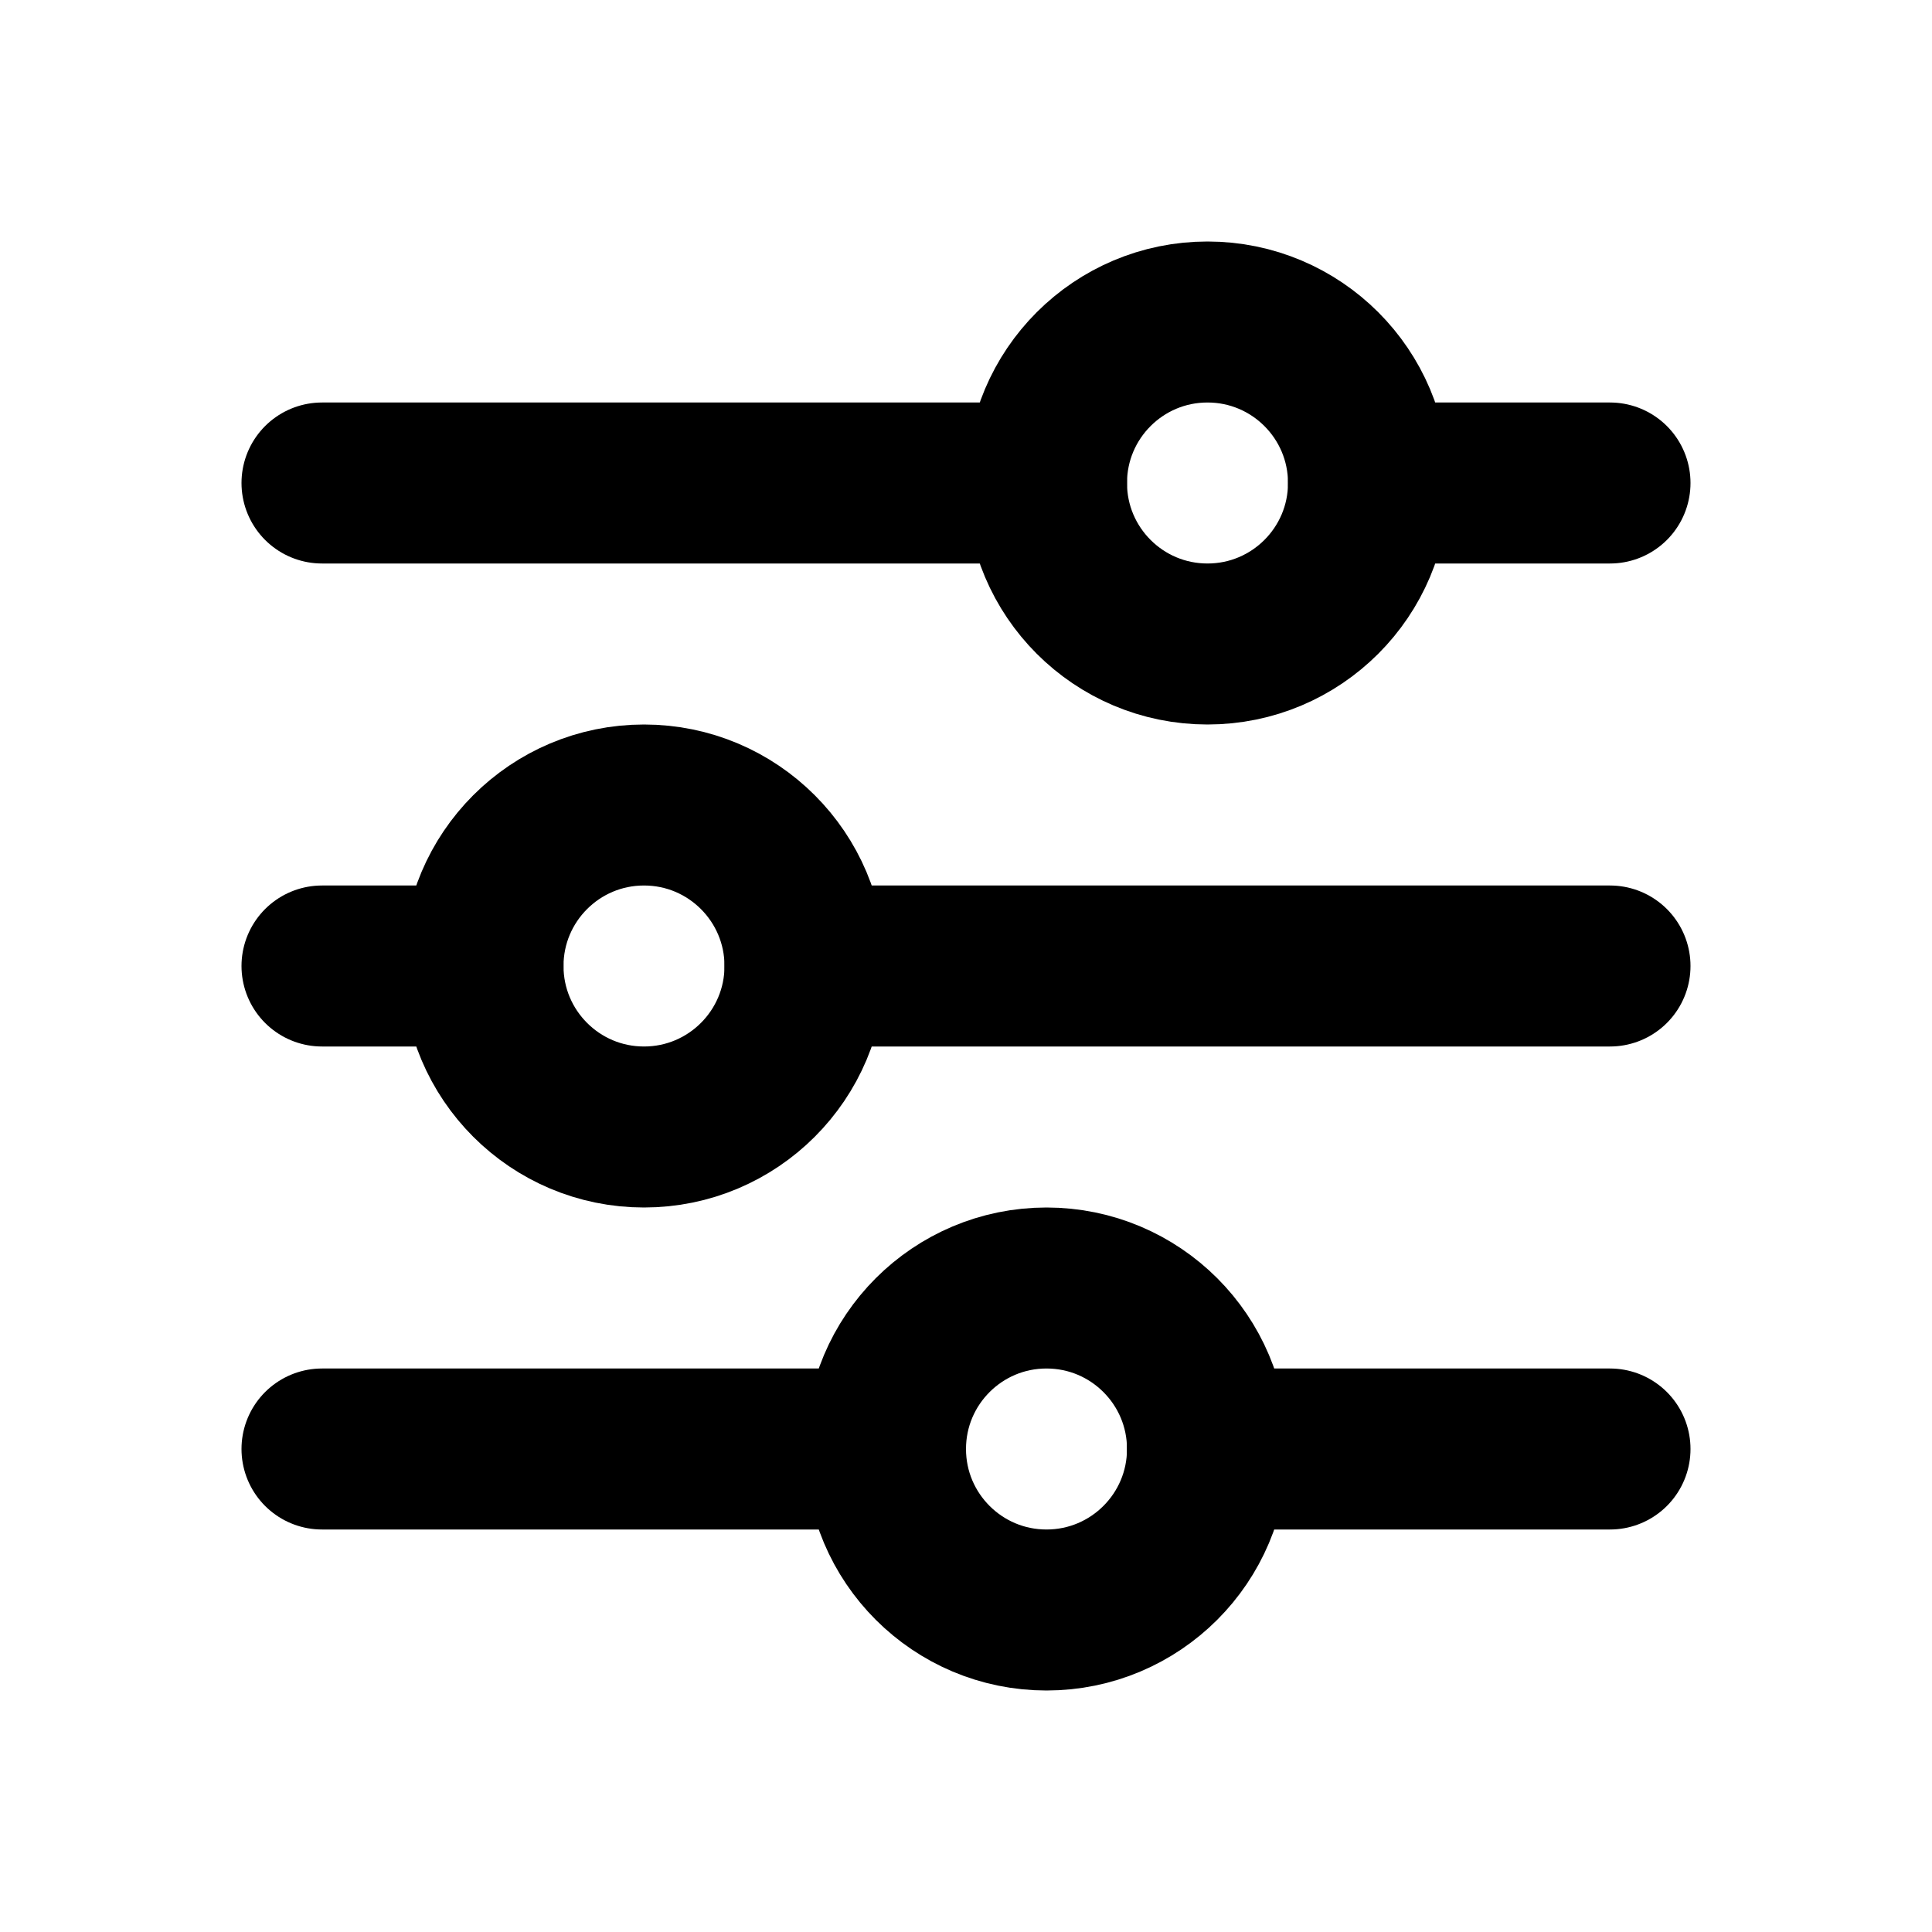
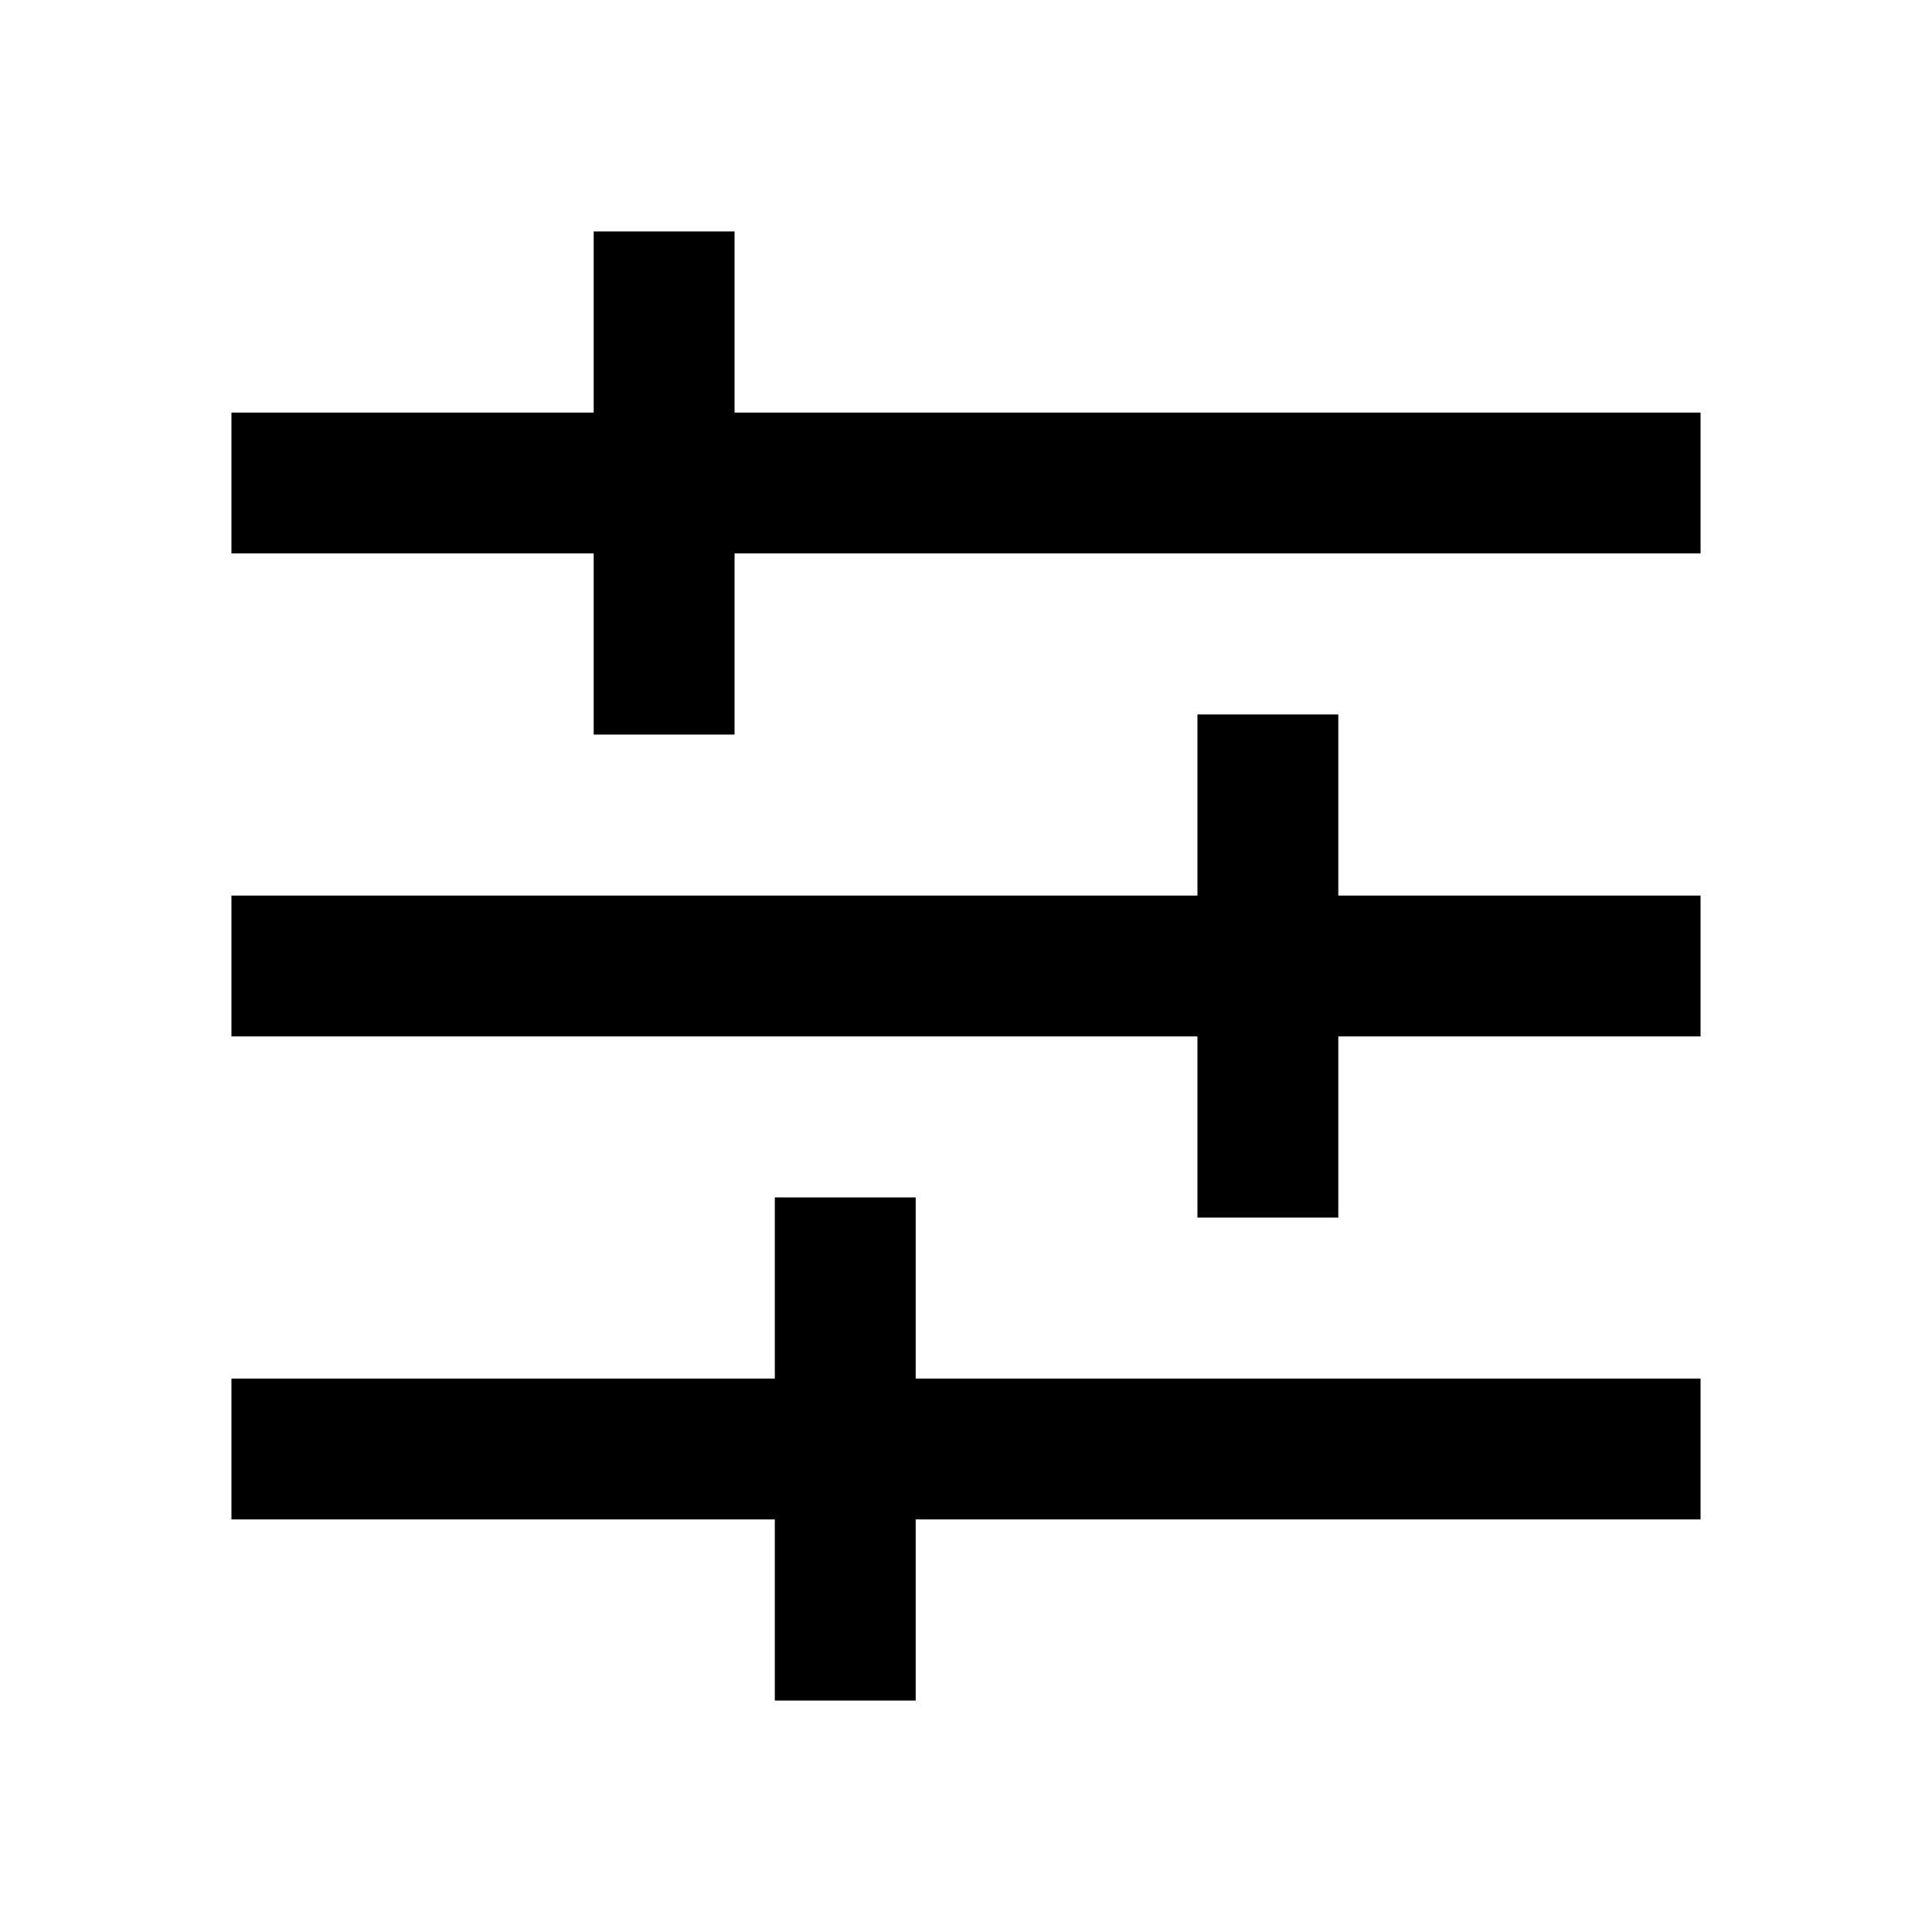
- <svg xmlns="http://www.w3.org/2000/svg" width="24" height="24" viewBox="0 0 24 24" fill="none" stroke="currentColor" stroke-width="2" stroke-linecap="round" stroke-linejoin="round">
-   <path d="M4 6h9" />
-   <path d="M17 6h3" />
-   <circle cx="15" cy="6" r="2" />
-   <path d="M4 12h2" />
-   <path d="M10 12h10" />
-   <circle cx="8" cy="12" r="2" />
-   <path d="M4 18h7" />
-   <path d="M15 18h5" />
-   <circle cx="13" cy="18" r="2" />
+ <svg xmlns="http://www.w3.org/2000/svg" width="24" height="24" viewBox="0 0 24 24" fill="none" stroke="currentColor" stroke-width="1.75" stroke-linecap="square" stroke-linejoin="round">
+   <path d="M3.75 6L20.25 6" />
+   <path d="M3.75 12L20.25 12" />
+   <path d="M3.75 18L20.25 18" />
+   <path d="M8.25 3.75L8.25 8.25" />
+   <path d="M15.75 9.75L15.75 14.25" />
+   <path d="M10.5 15.75L10.5 20.25" />
</svg>
